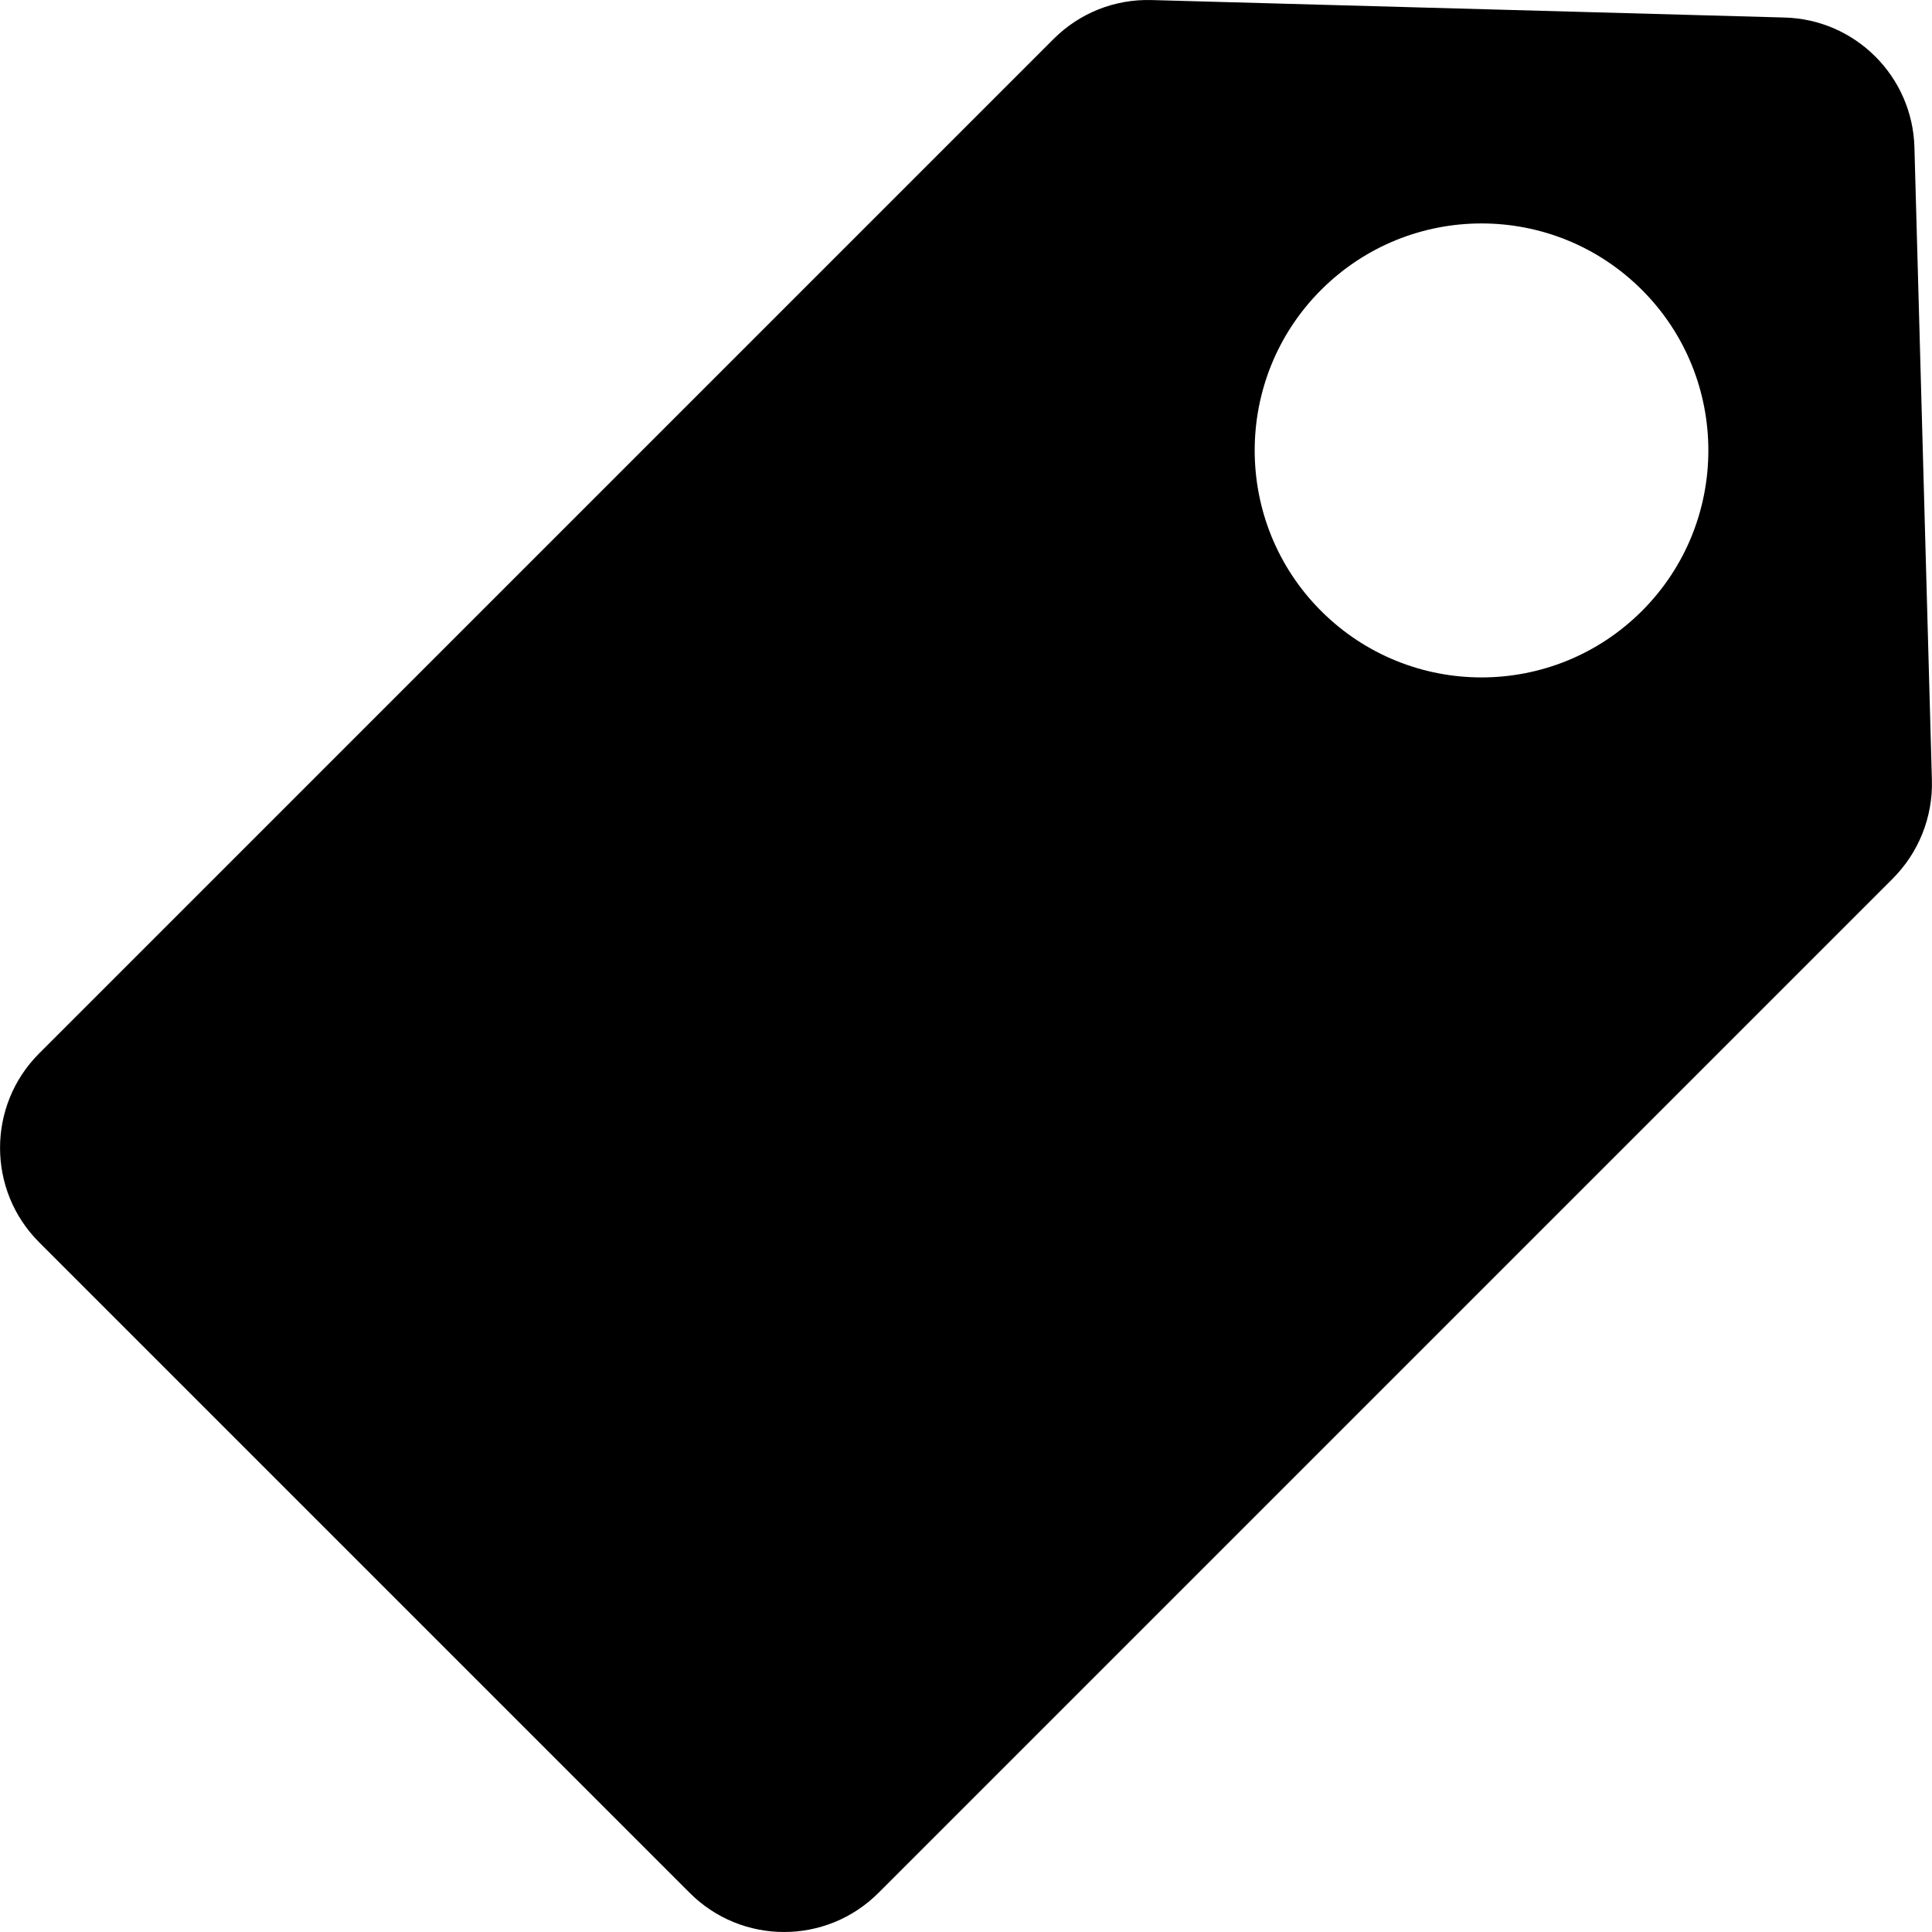
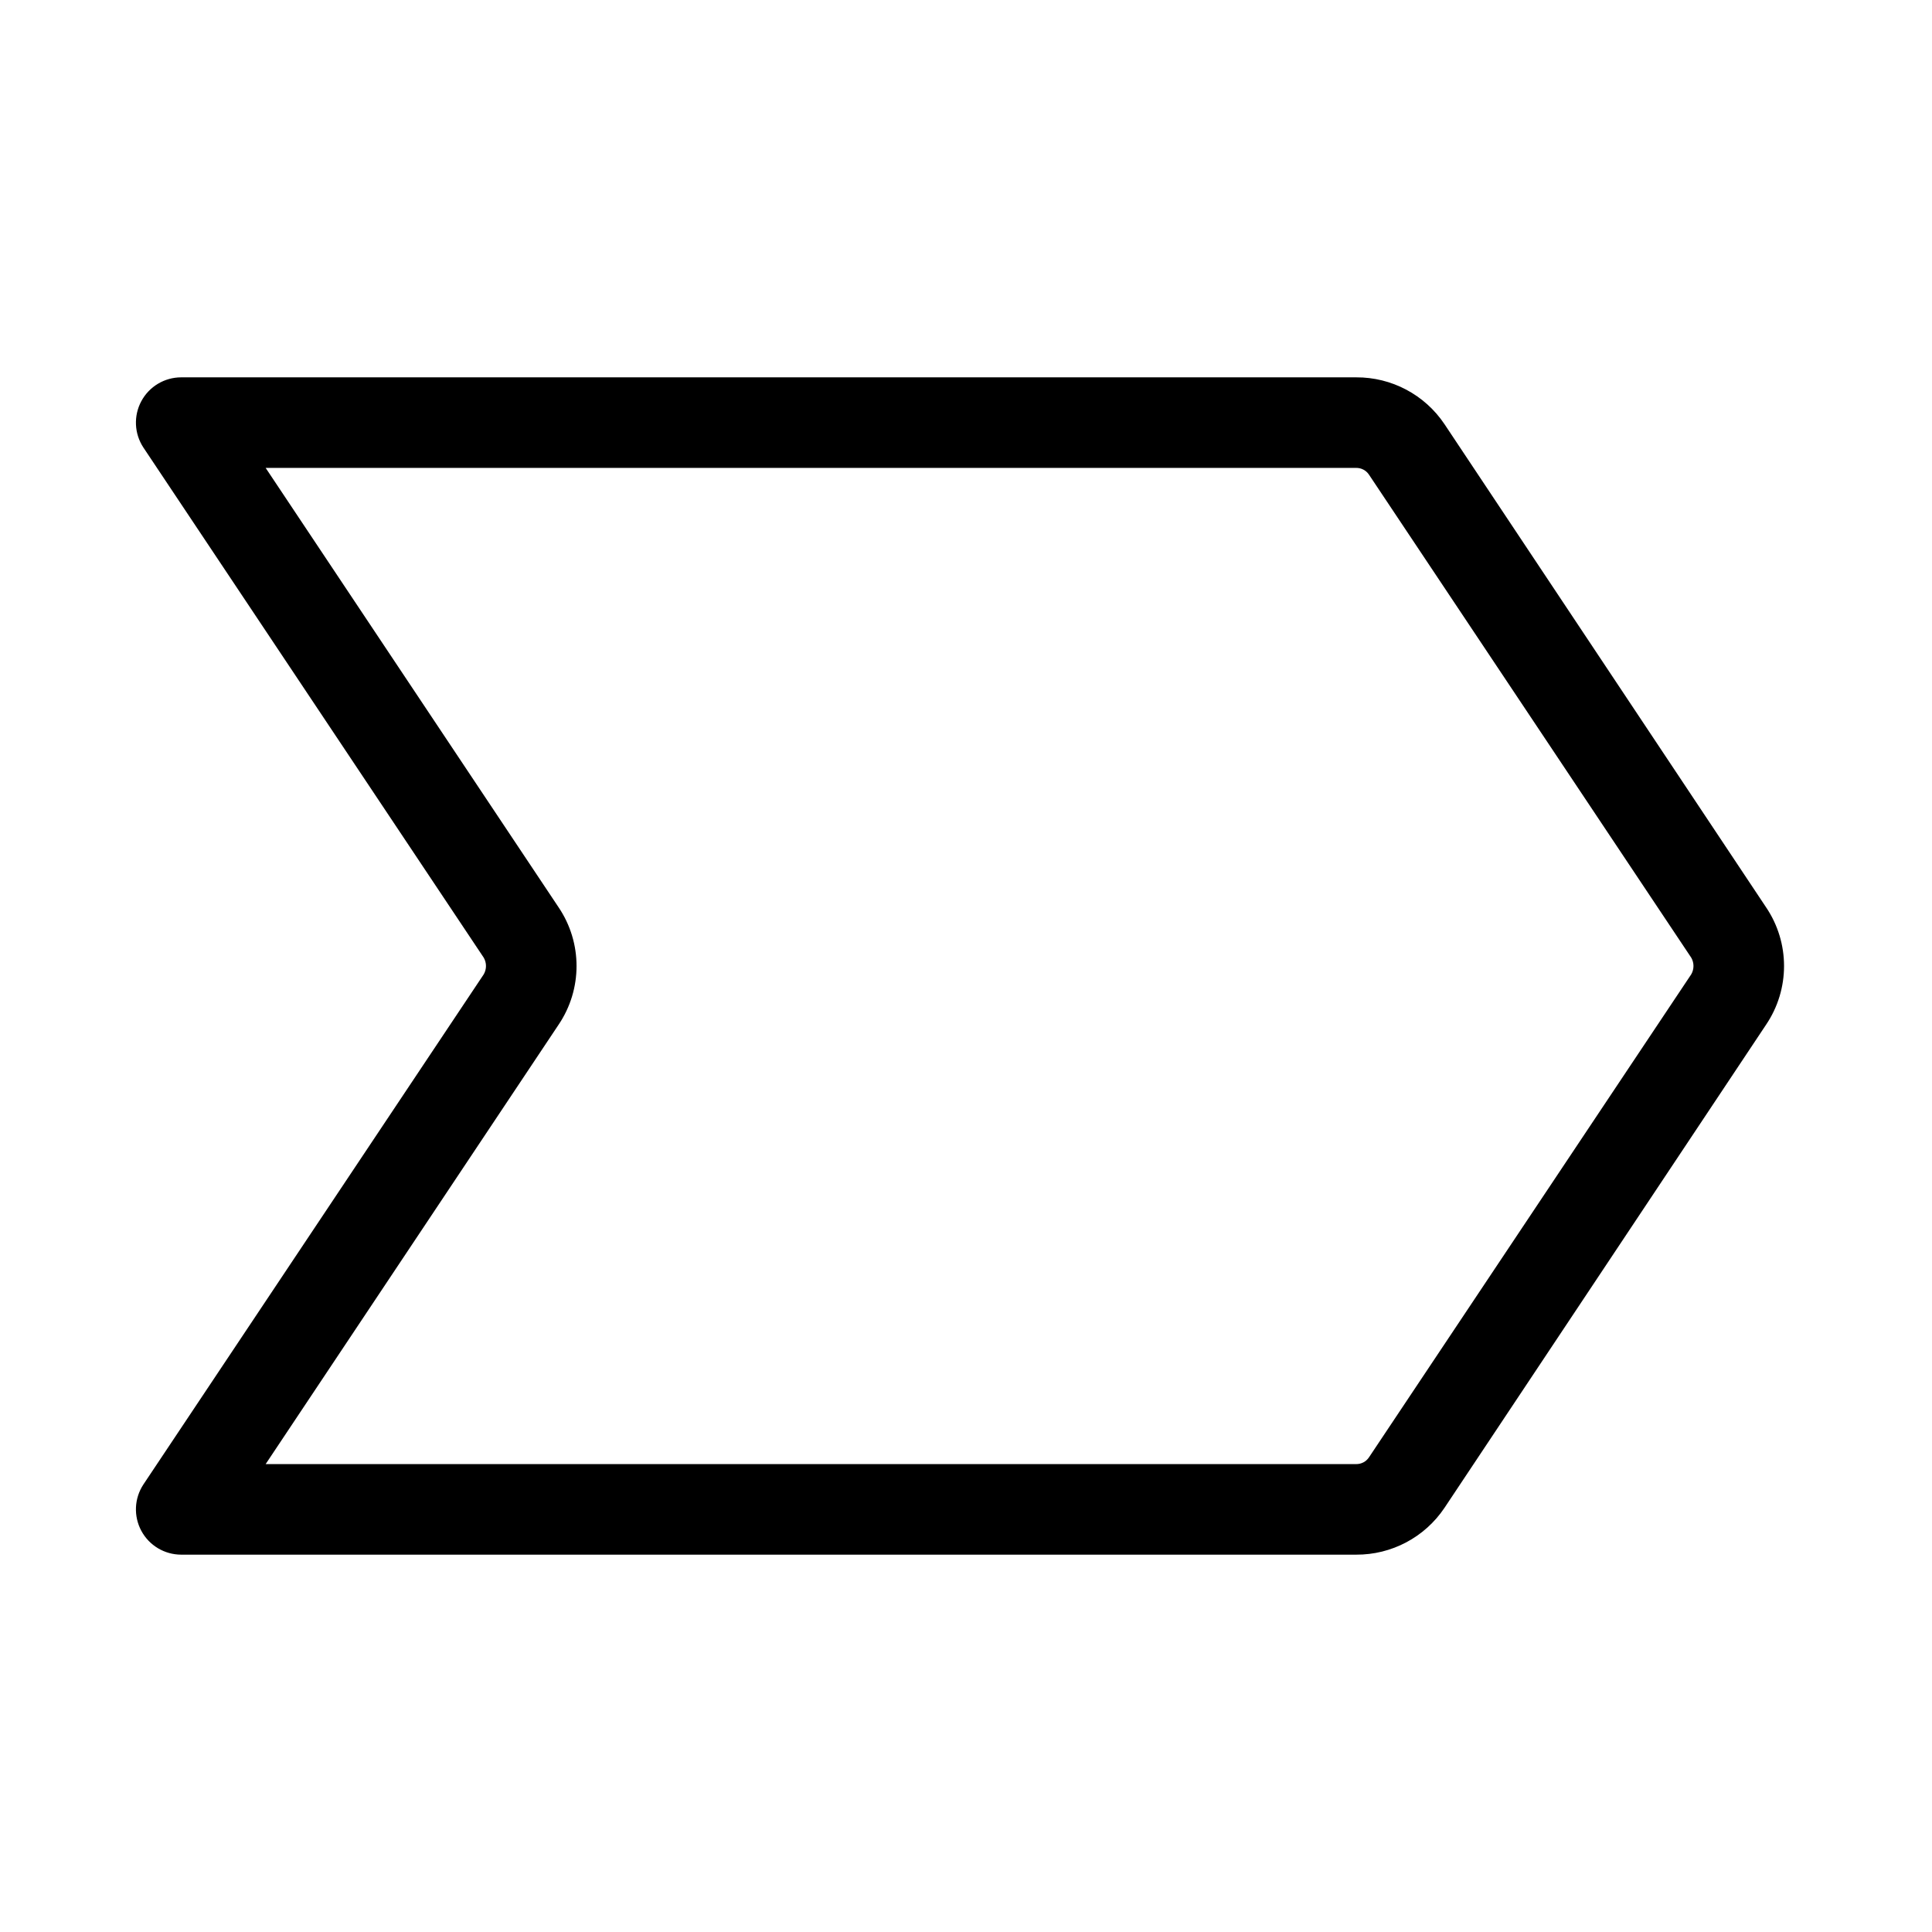
- <svg viewBox="0 0 442.688 442.688" style="enable-background:new 0 0 442.688 442.688" xml:space="preserve">
-   <path d="m442.666 178.822-4.004-145.078c-.447-16.222-13.504-29.279-29.727-29.728L263.855.012c-8.475-.237-16.493 2.97-22.468 8.945L8.954 241.391c-11.924 11.924-11.924 31.325 0 43.249l149.083 149.082c11.951 11.953 31.296 11.956 43.25.001L433.721 201.29a30.71 30.71 0 0 0 8.945-22.468zm-66.428-38.843c-20.323 20.322-53.215 20.324-73.539 0-20.275-20.275-20.275-53.265 0-73.539 20.323-20.323 53.215-20.324 73.539 0 20.274 20.274 20.274 53.264 0 73.539z" />
+ <svg xmlns="http://www.w3.org/2000/svg" aria-hidden="true" role="img" class="iconify iconify--ph" width="32" height="32" preserveAspectRatio="xMidYMid meet" viewBox="0 0 256 256">
+   <path fill="currentColor" d="m234 120.2l-42.6-64a14 14 0 0 0-11.7-6.2H24a6 6 0 0 0-5 9.3l45.1 67.6a2.2 2.2 0 0 1 0 2.2L19 196.7a6 6 0 0 0 5 9.3h155.7a14 14 0 0 0 11.7-6.2l42.6-64a13.9 13.9 0 0 0 0-15.6Zm-9.9 8.9l-42.7 64a2 2 0 0 1-1.7.9H35.2L74 135.8a13.9 13.9 0 0 0 0-15.6L35.2 62h144.5a2 2 0 0 1 1.7.9l42.7 64a2.2 2.2 0 0 1 0 2.2Z" />
</svg>
